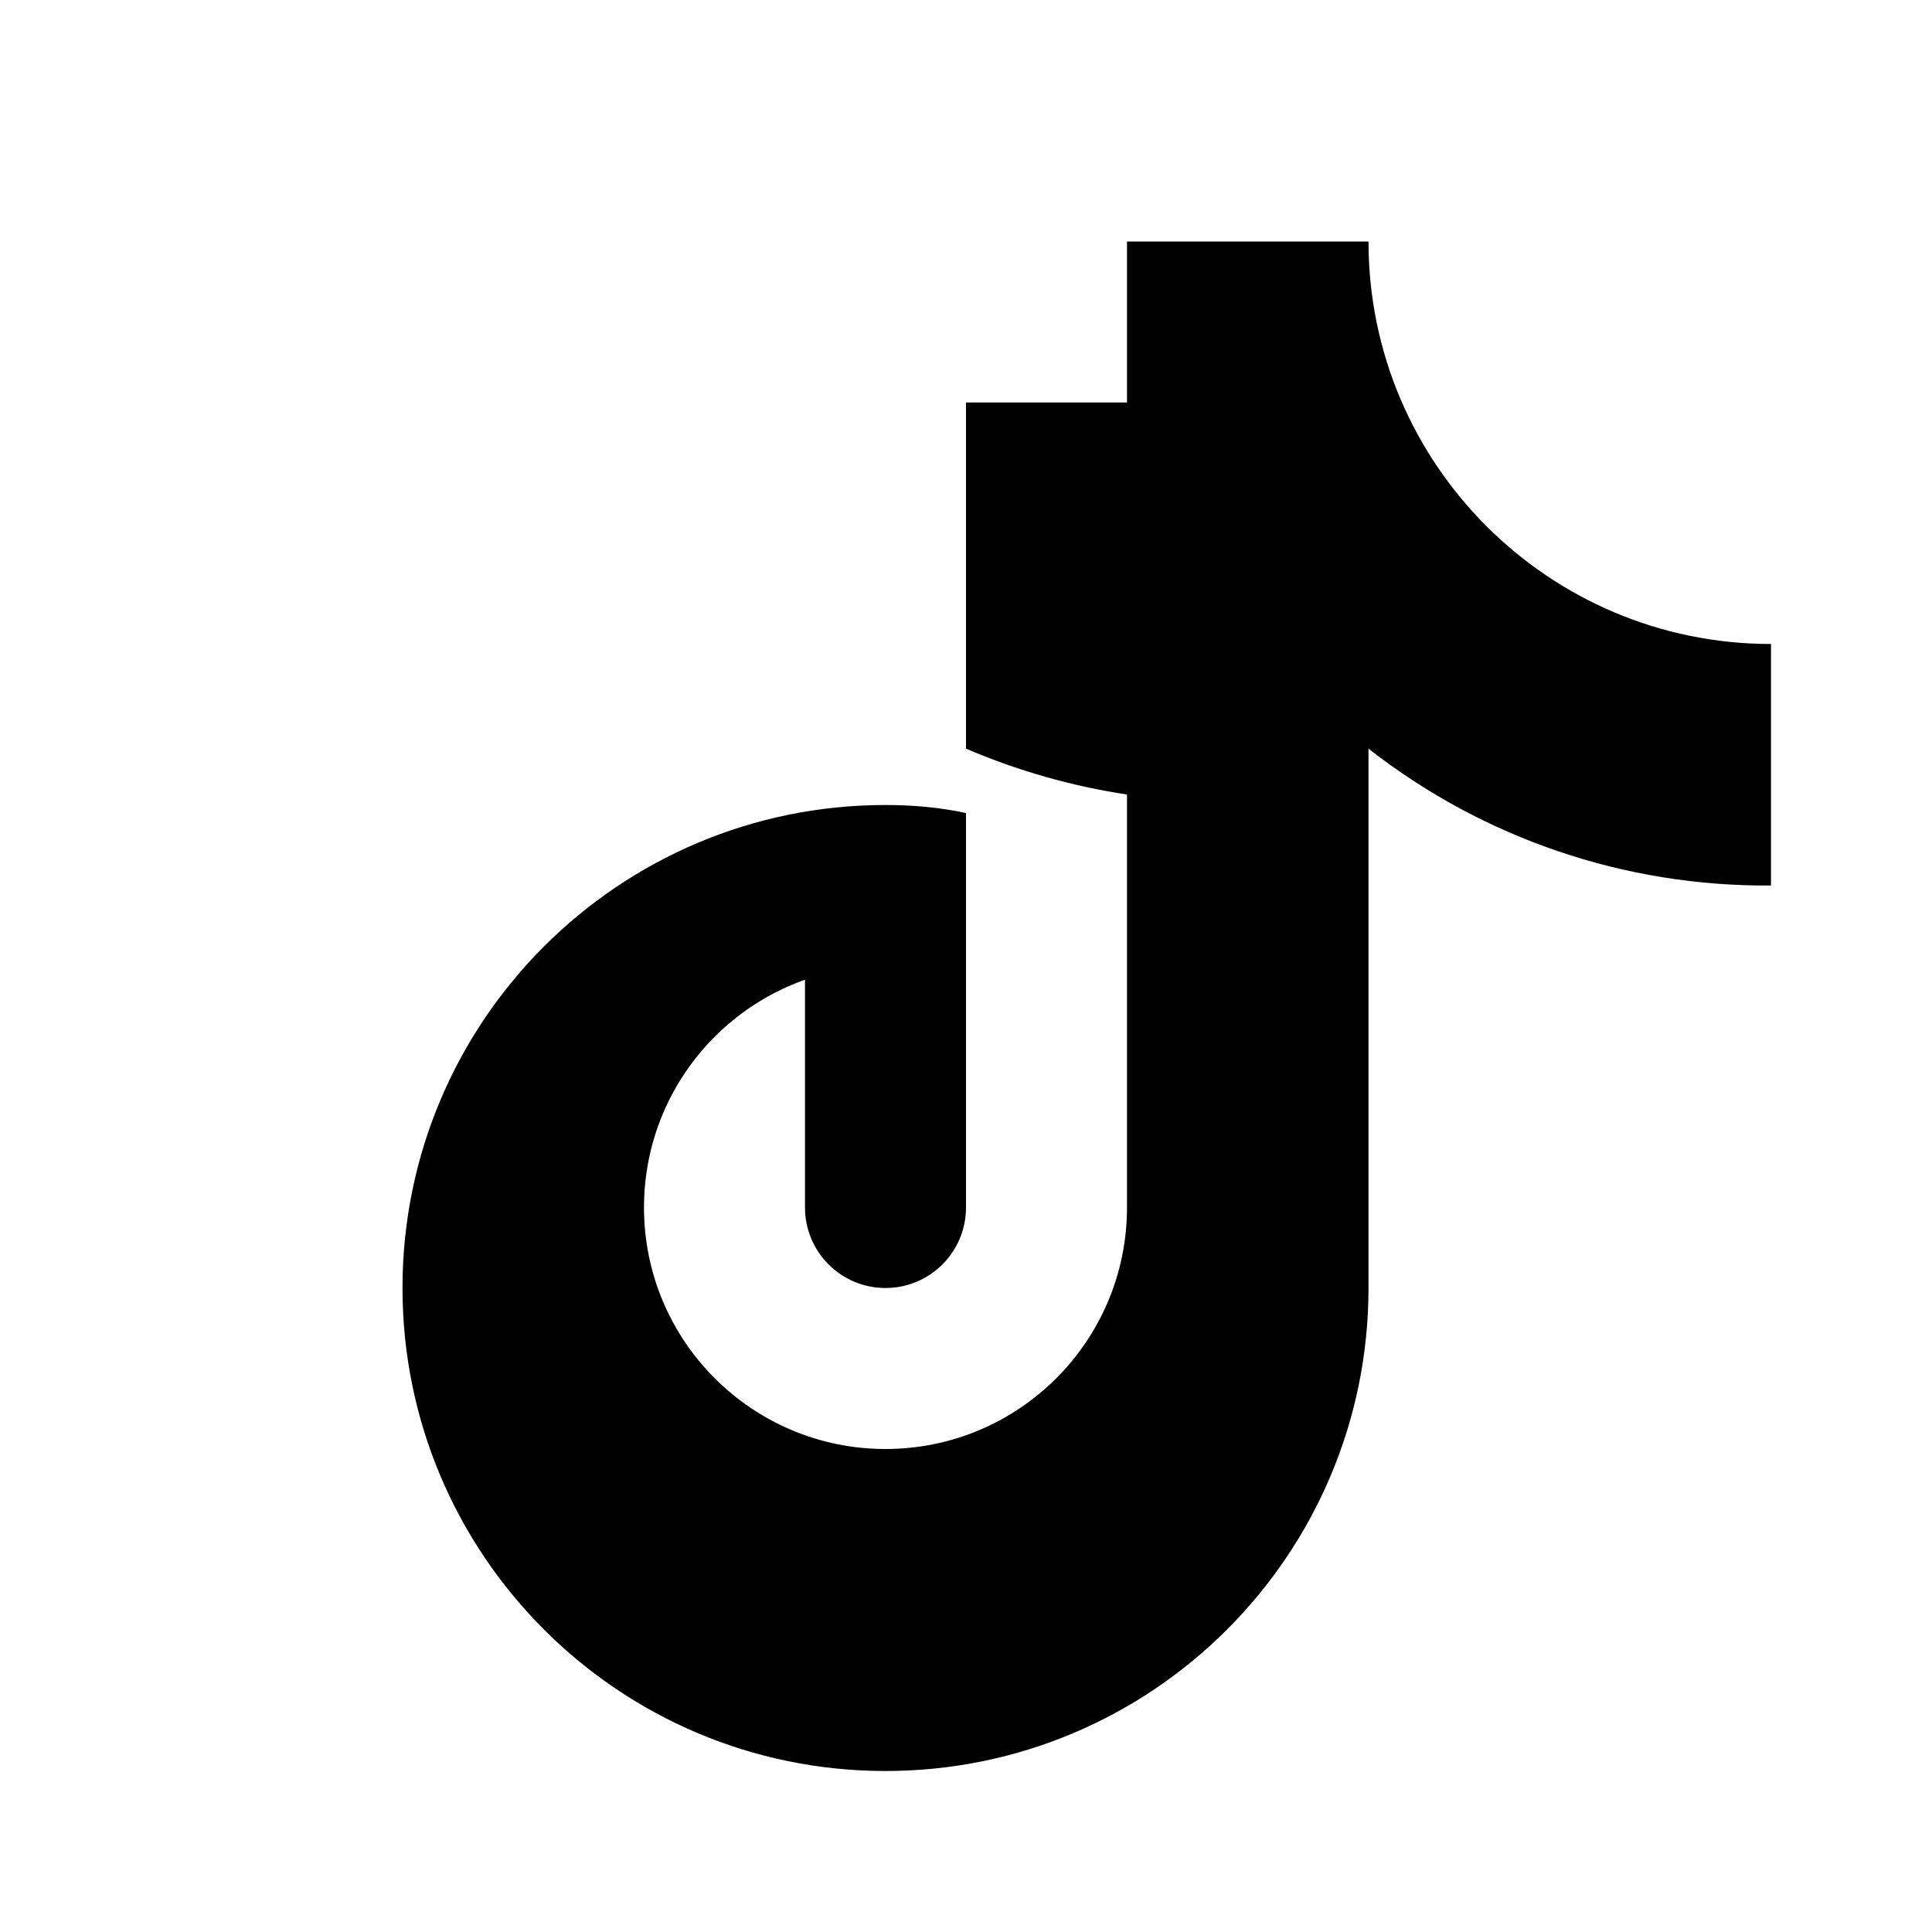
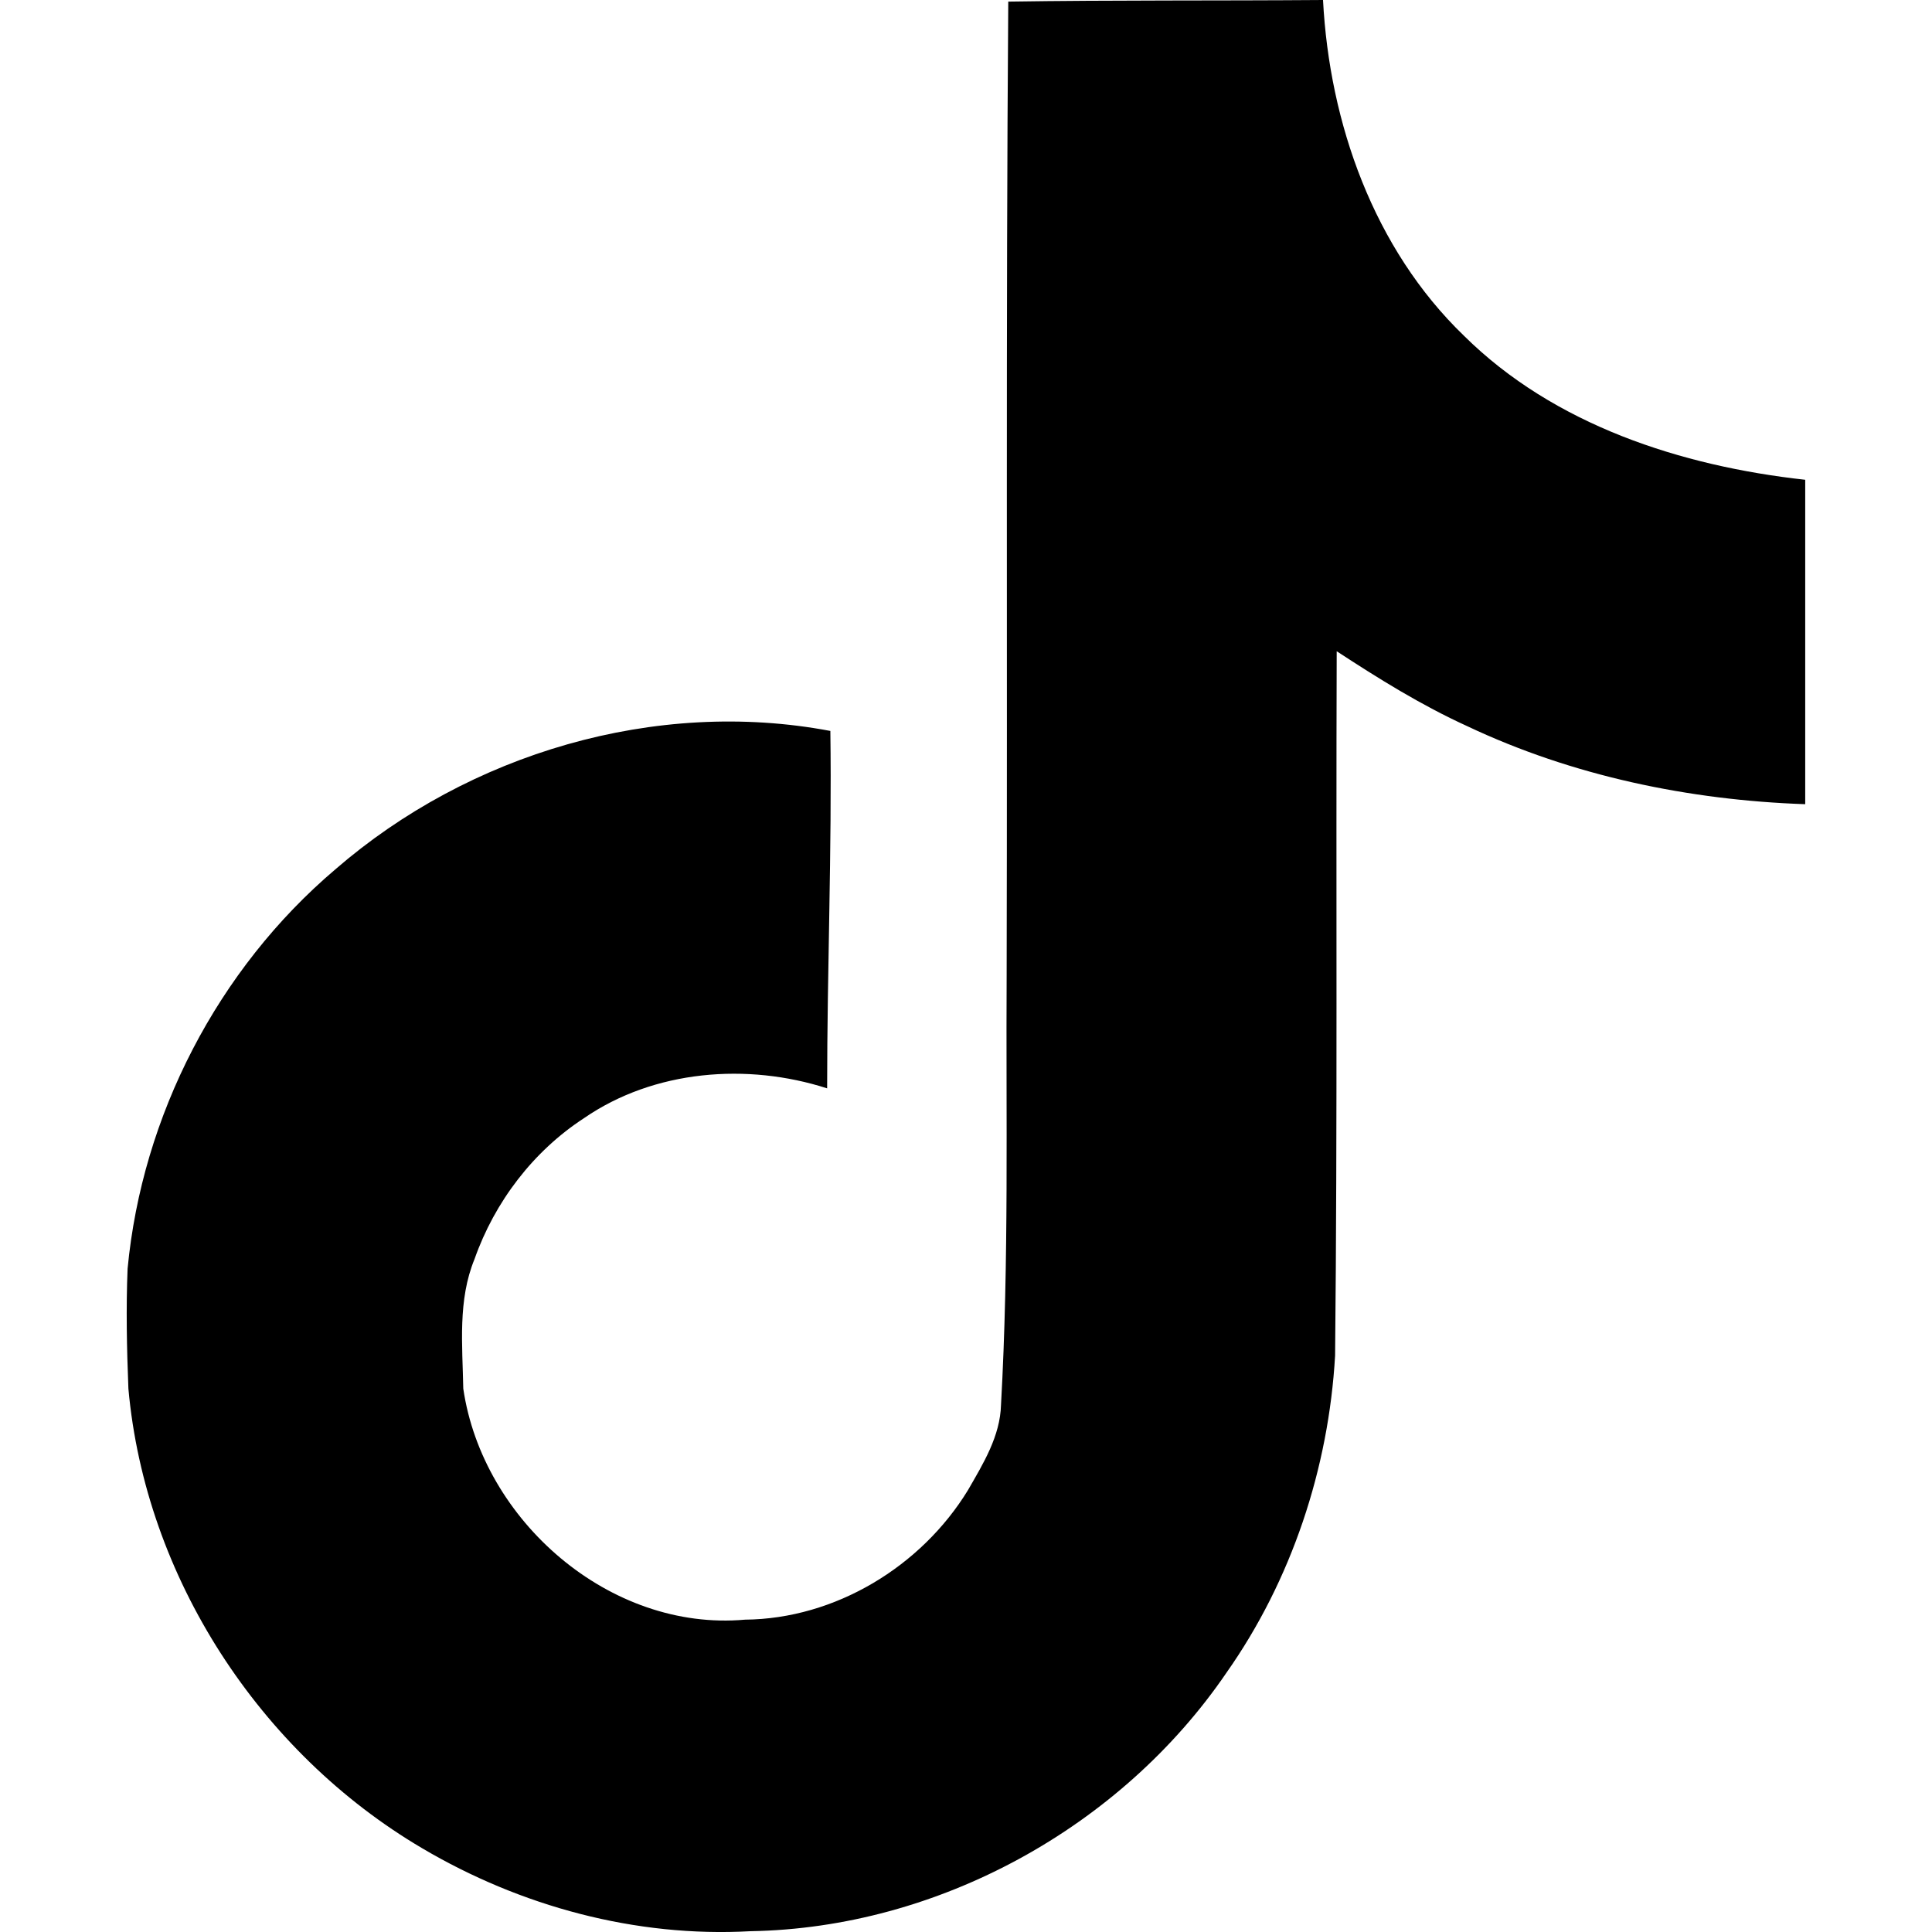
- <svg xmlns="http://www.w3.org/2000/svg" class="waki-icon" viewBox="0 0 24 24" aria-hidden="true" focusable="false">
-   <path d="M14 3h3a5 5 0 005 5v3a8 8 0 01-5-1.7V16a6 6 0 11-6-6c.34 0 .68.03 1 .1V5h2zM11 12a3 3 0 103 3v-5.13a8.2 8.2 0 01-2-.57V15a1 1 0 11-2 0v-3z" />
+ <svg xmlns="http://www.w3.org/2000/svg" viewBox="0 0 24 24" fill="currentColor" class="waki-icon" aria-hidden="true" focusable="false">
+   <path d="M12.525.02c1.31-.02 2.61-.01 3.91-.02.08 1.53.63 3.09 1.75 4.17 1.12 1.11 2.7 1.62 4.24 1.79v4.03c-1.44-.05-2.89-.35-4.2-.97-.57-.26-1.1-.59-1.62-.93-.01 2.92.01 5.84-.02 8.75-.08 1.4-.54 2.79-1.35 3.94-1.31 1.92-3.58 3.17-5.91 3.21-1.43.08-2.86-.31-4.08-1.03-2.02-1.19-3.44-3.37-3.65-5.71-.02-.5-.03-1-.01-1.49.18-1.9 1.12-3.72 2.58-4.96 1.66-1.44 3.98-2.13 6.15-1.72.02 1.48-.04 2.96-.04 4.44-.99-.32-2.15-.23-3.02.37-.63.41-1.11 1.04-1.36 1.75-.21.51-.15 1.07-.14 1.61.24 1.64 1.82 3.02 3.5 2.87 1.12-.01 2.19-.66 2.77-1.61.19-.33.4-.67.41-1.06.1-1.79.06-3.57.07-5.36.01-4.03-.01-8.05.02-12.07z" />
</svg>
